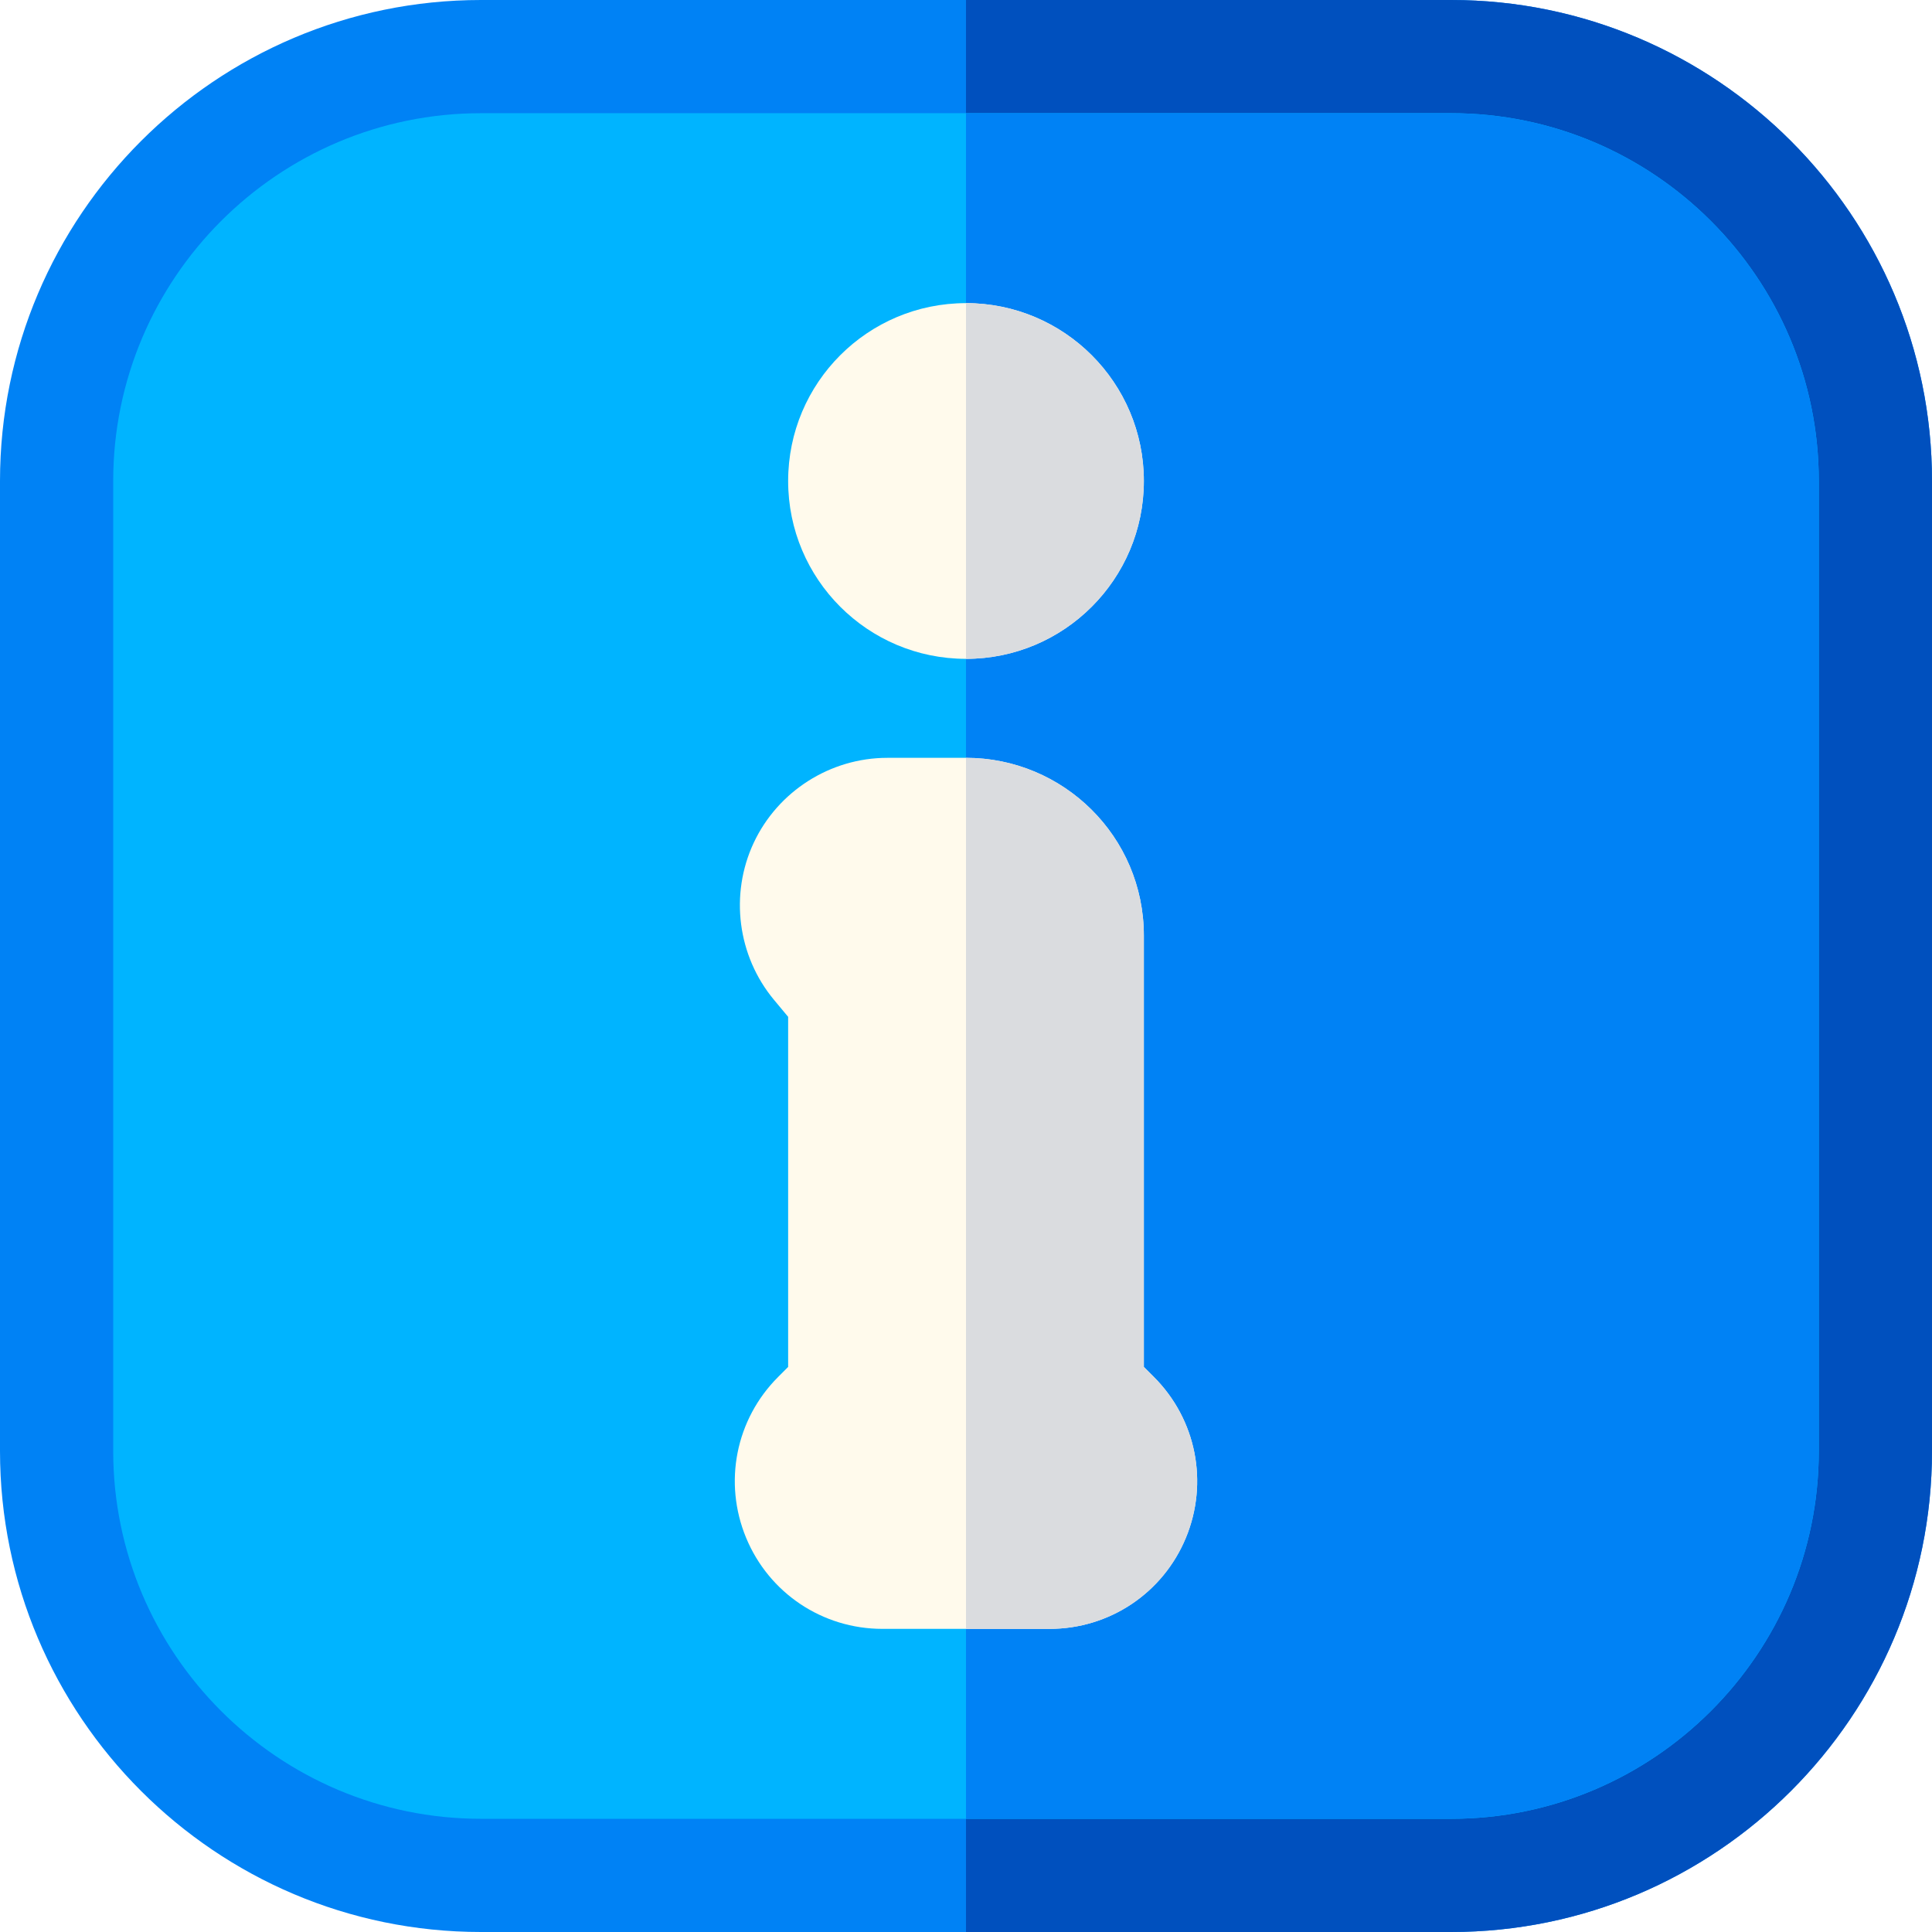
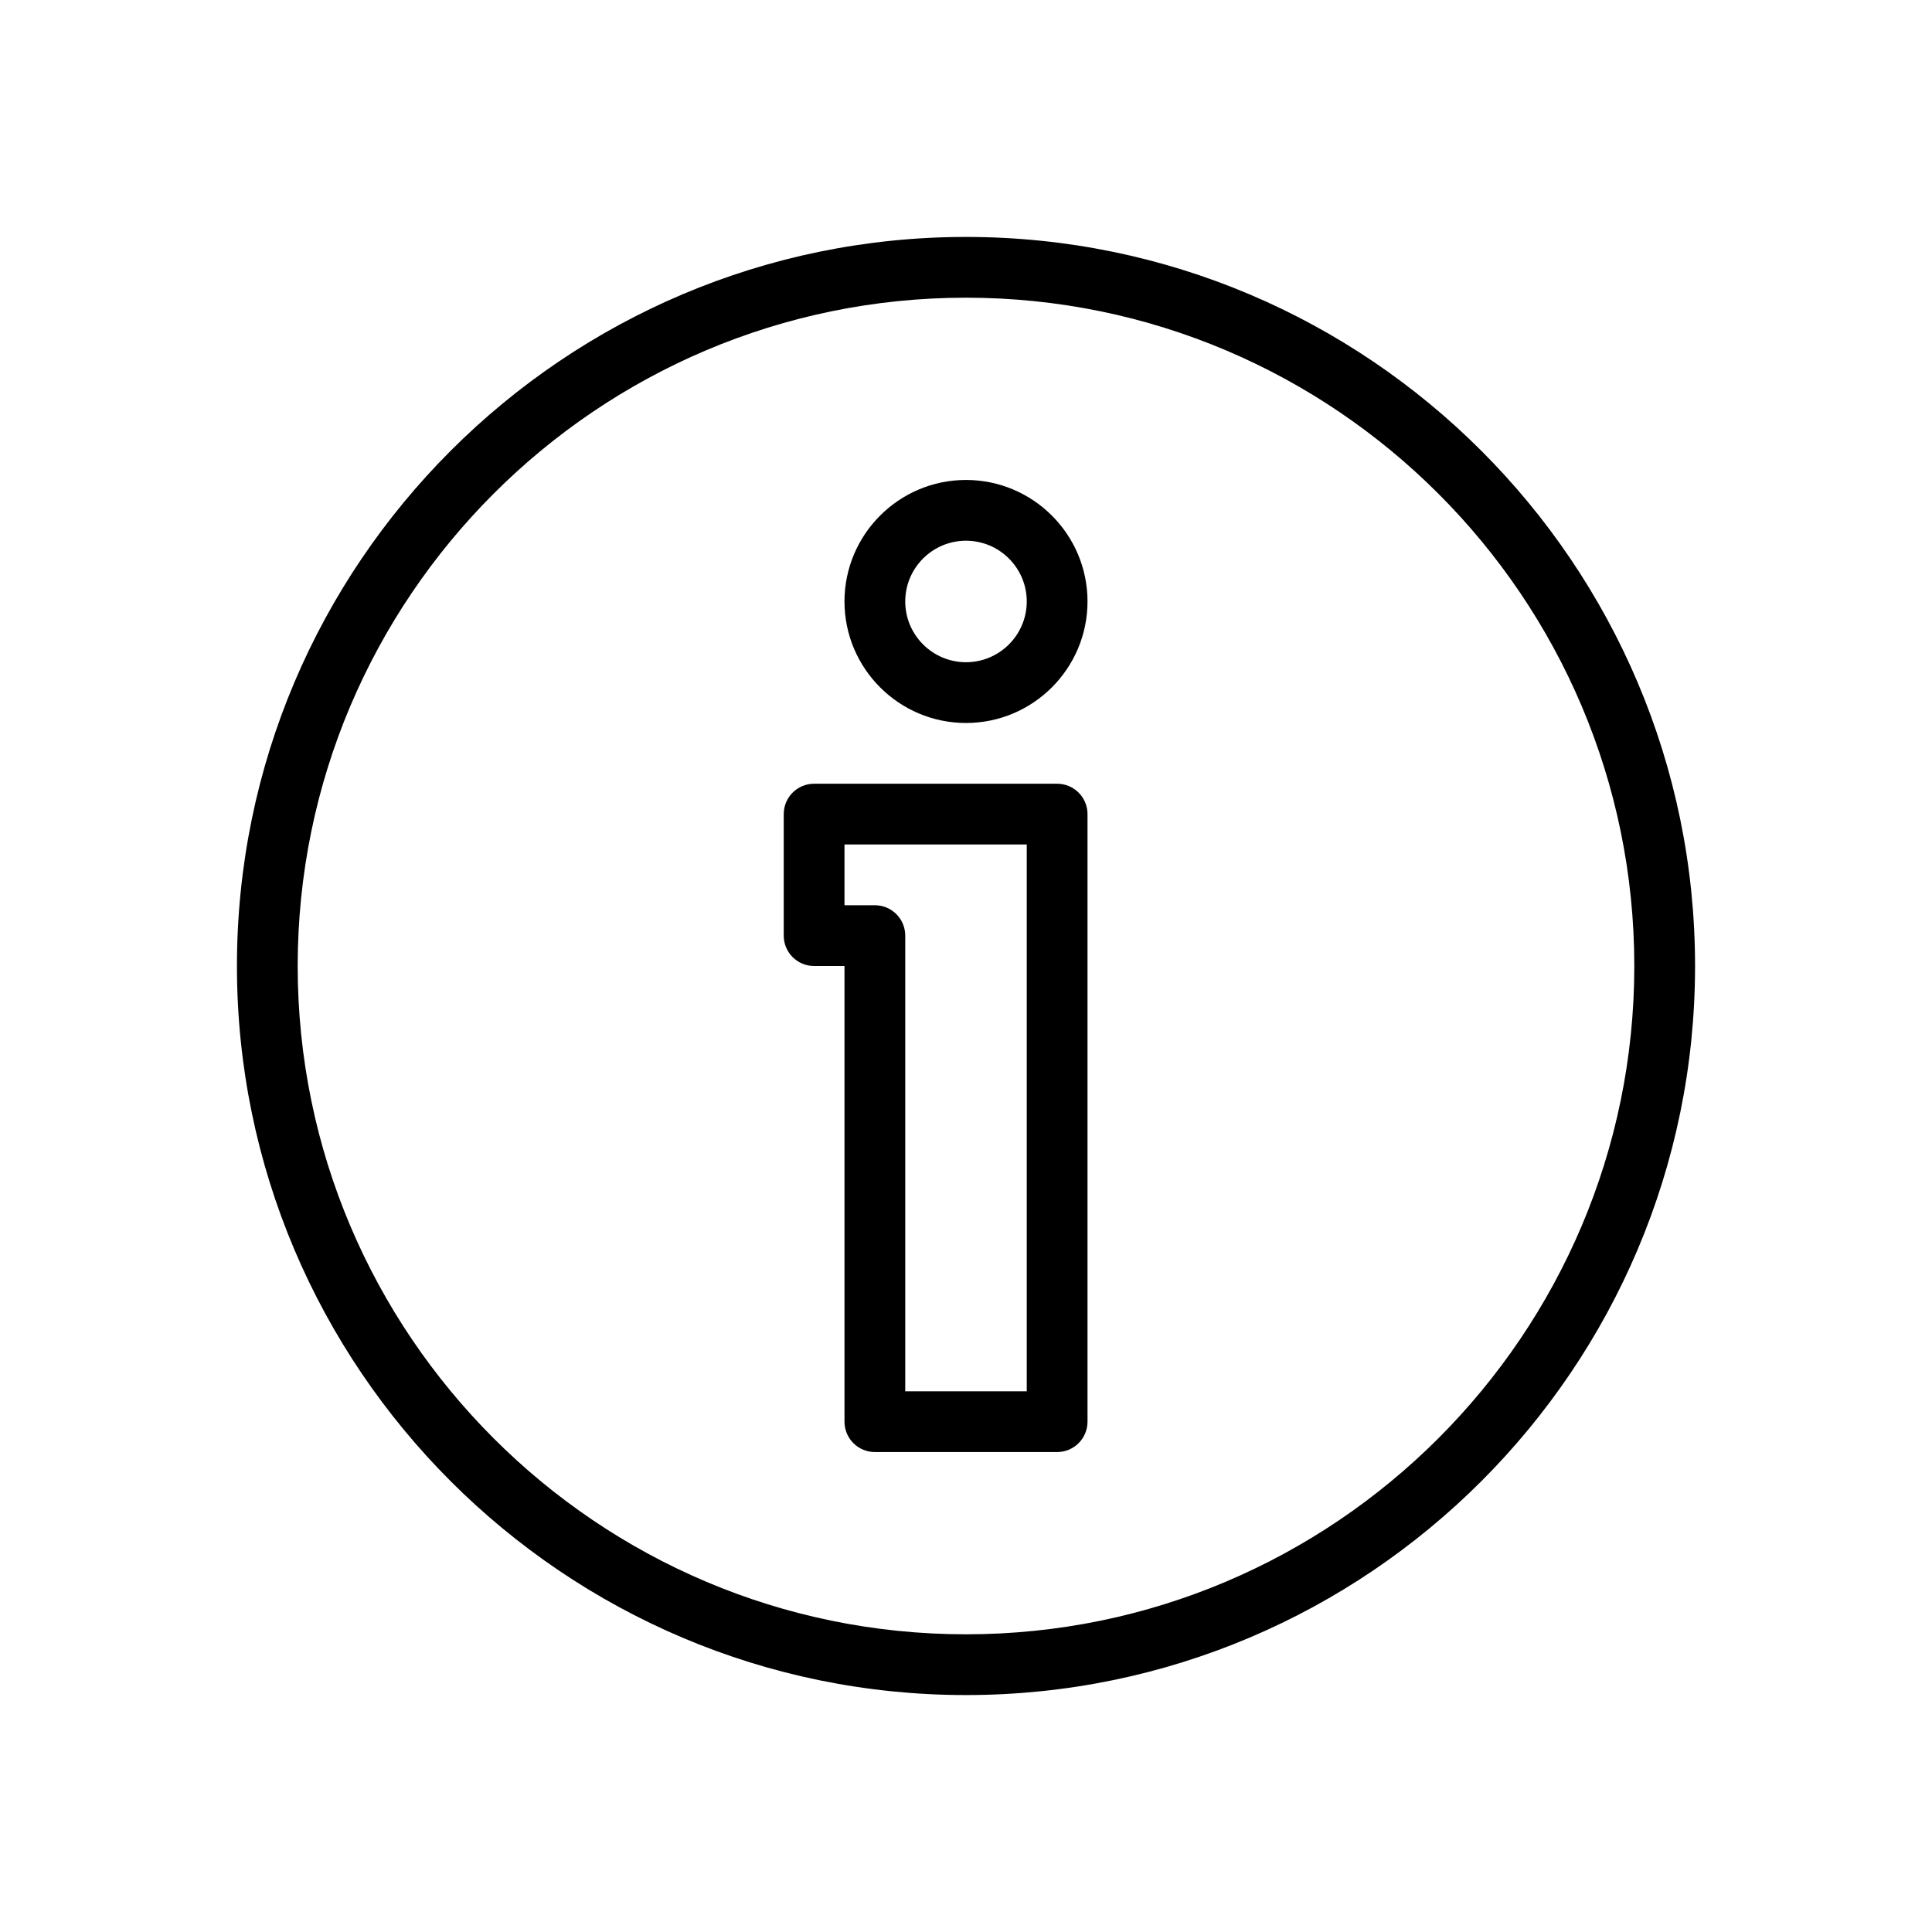
- <svg xmlns="http://www.w3.org/2000/svg" id="Layer_1" enable-background="new 0 0 512 512" height="512" viewBox="0 0 512 512" width="512">
-   <g>
-     <path d="m384.533 512h-257.066c-70.285 0-127.467-57.182-127.467-127.467v-257.066c0-70.285 57.182-127.467 127.467-127.467h257.066c70.285 0 127.467 57.182 127.467 127.467v257.066c0 70.285-57.182 127.467-127.467 127.467z" fill="#0082f5" />
-     <path d="m512 384.533v-257.066c0-70.285-57.182-127.467-127.467-127.467h-128.533v512h128.533c70.285 0 127.467-57.182 127.467-127.467z" fill="#0050be" />
-     <path d="m127.467 30c-53.743 0-97.467 43.724-97.467 97.467v257.066c0 53.743 43.724 97.467 97.467 97.467h257.066c53.743 0 97.467-43.724 97.467-97.467v-257.066c0-53.743-43.724-97.467-97.467-97.467z" fill="#00b4ff" />
-     <path d="m482 384.533v-257.066c0-53.743-43.724-97.467-97.467-97.467h-128.533v452h128.533c53.743 0 97.467-43.724 97.467-97.467z" fill="#0082f5" />
-     <circle cx="256" cy="127.467" fill="#fffaec" r="47.134" />
-     <path d="m278.147 431.667h-44.295c-15.877 0-30.059-9.476-36.128-24.141-6.07-14.664-2.744-31.388 8.475-42.606l2.667-2.667v-92.786l-3.75-4.498c-9.665-11.604-11.773-27.936-5.376-41.613 6.414-13.686 20.313-22.522 35.413-22.522h20.847c25.759 0 47.134 20.812 47.134 47.133v114.286l2.663 2.663c11.223 11.222 14.549 27.946 8.479 42.611-6.07 14.663-20.252 24.14-36.129 24.14z" fill="#fffaec" />
-     <g fill="#dadcdf">
-       <path d="m303.134 127.467c0-25.989-21.145-47.133-47.134-47.133v94.266c25.989 0 47.134-21.144 47.134-47.133z" />
-       <path d="m314.275 407.526c6.07-14.665 2.744-31.389-8.479-42.611l-2.663-2.663v-114.285c0-26.322-21.375-47.133-47.134-47.133v230.833h22.147c15.878 0 30.06-9.477 36.129-24.141z" />
+ <svg xmlns="http://www.w3.org/2000/svg" version="1.1" id="Capa_1" x="0px" y="0px" viewBox="0 0 512 512" style="enable-background:new 0 0 512 512;" xml:space="preserve" width="512px" height="512px">
+   <g transform="matrix(0.754719 0 0 0.754719 62.7918 62.7918)">
+     <g>
+       <g>
+         <g>
+           <path d="M256,85.333c-23.531,0-42.667,19.135-42.667,42.667s19.135,42.667,42.667,42.667s42.667-19.135,42.667-42.667     S279.531,85.333,256,85.333z M256,149.333c-11.76,0-21.333-9.573-21.333-21.333s9.573-21.333,21.333-21.333     s21.333,9.573,21.333,21.333S267.76,149.333,256,149.333z" data-original="#000000" class="active-path" fill="#000000" />
+           <path d="M288,192h-85.333c-5.896,0-10.667,4.771-10.667,10.667v42.667c0,5.896,4.771,10.667,10.667,10.667h10.667v160     c0,5.896,4.771,10.667,10.667,10.667h64c5.896,0,10.667-4.771,10.667-10.667V202.667C298.667,196.771,293.896,192,288,192z      M277.333,405.333h-42.667v-160c0-5.896-4.771-10.667-10.667-10.667h-10.667v-21.333h64V405.333z" data-original="#000000" class="active-path" fill="#000000" />
+           <path d="M256,0C114.844,0,0,114.844,0,256s114.844,256,256,256s256-114.844,256-256S397.156,0,256,0z M256,490.667     C126.604,490.667,21.333,385.396,21.333,256S126.604,21.333,256,21.333S490.667,126.604,490.667,256S385.396,490.667,256,490.667     z" data-original="#000000" class="active-path" fill="#000000" />
+         </g>
+       </g>
    </g>
  </g>
</svg>
